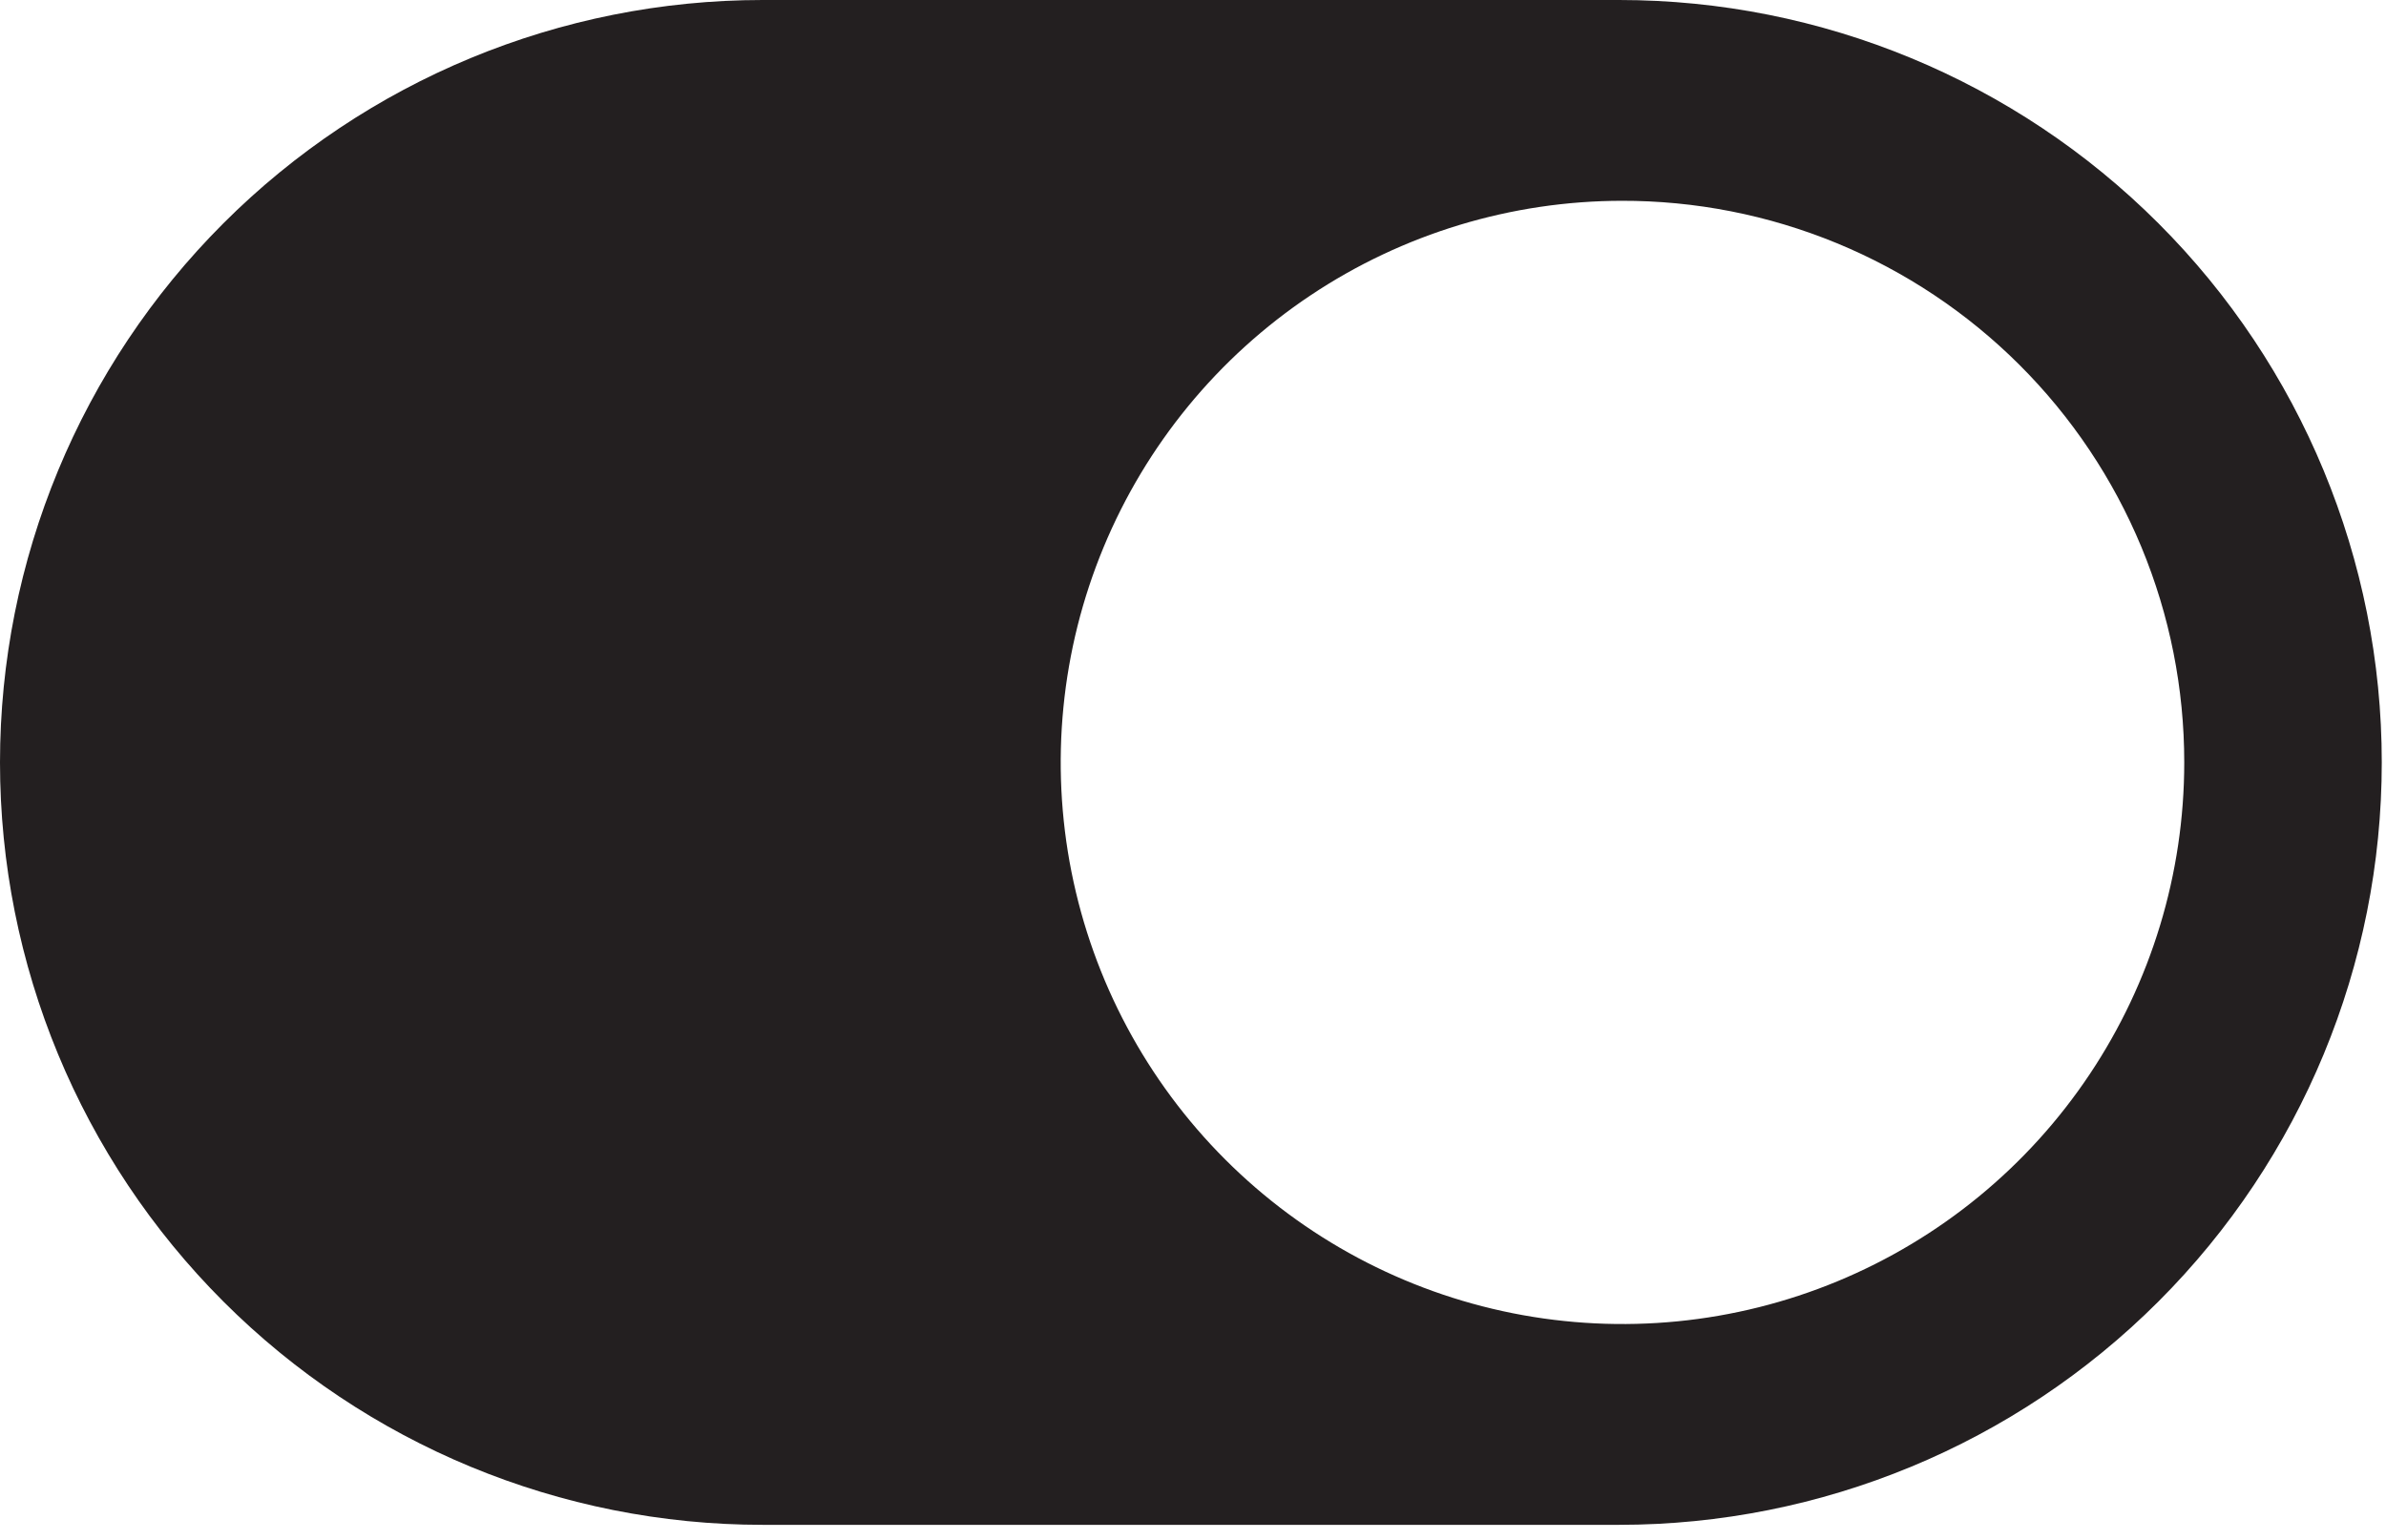
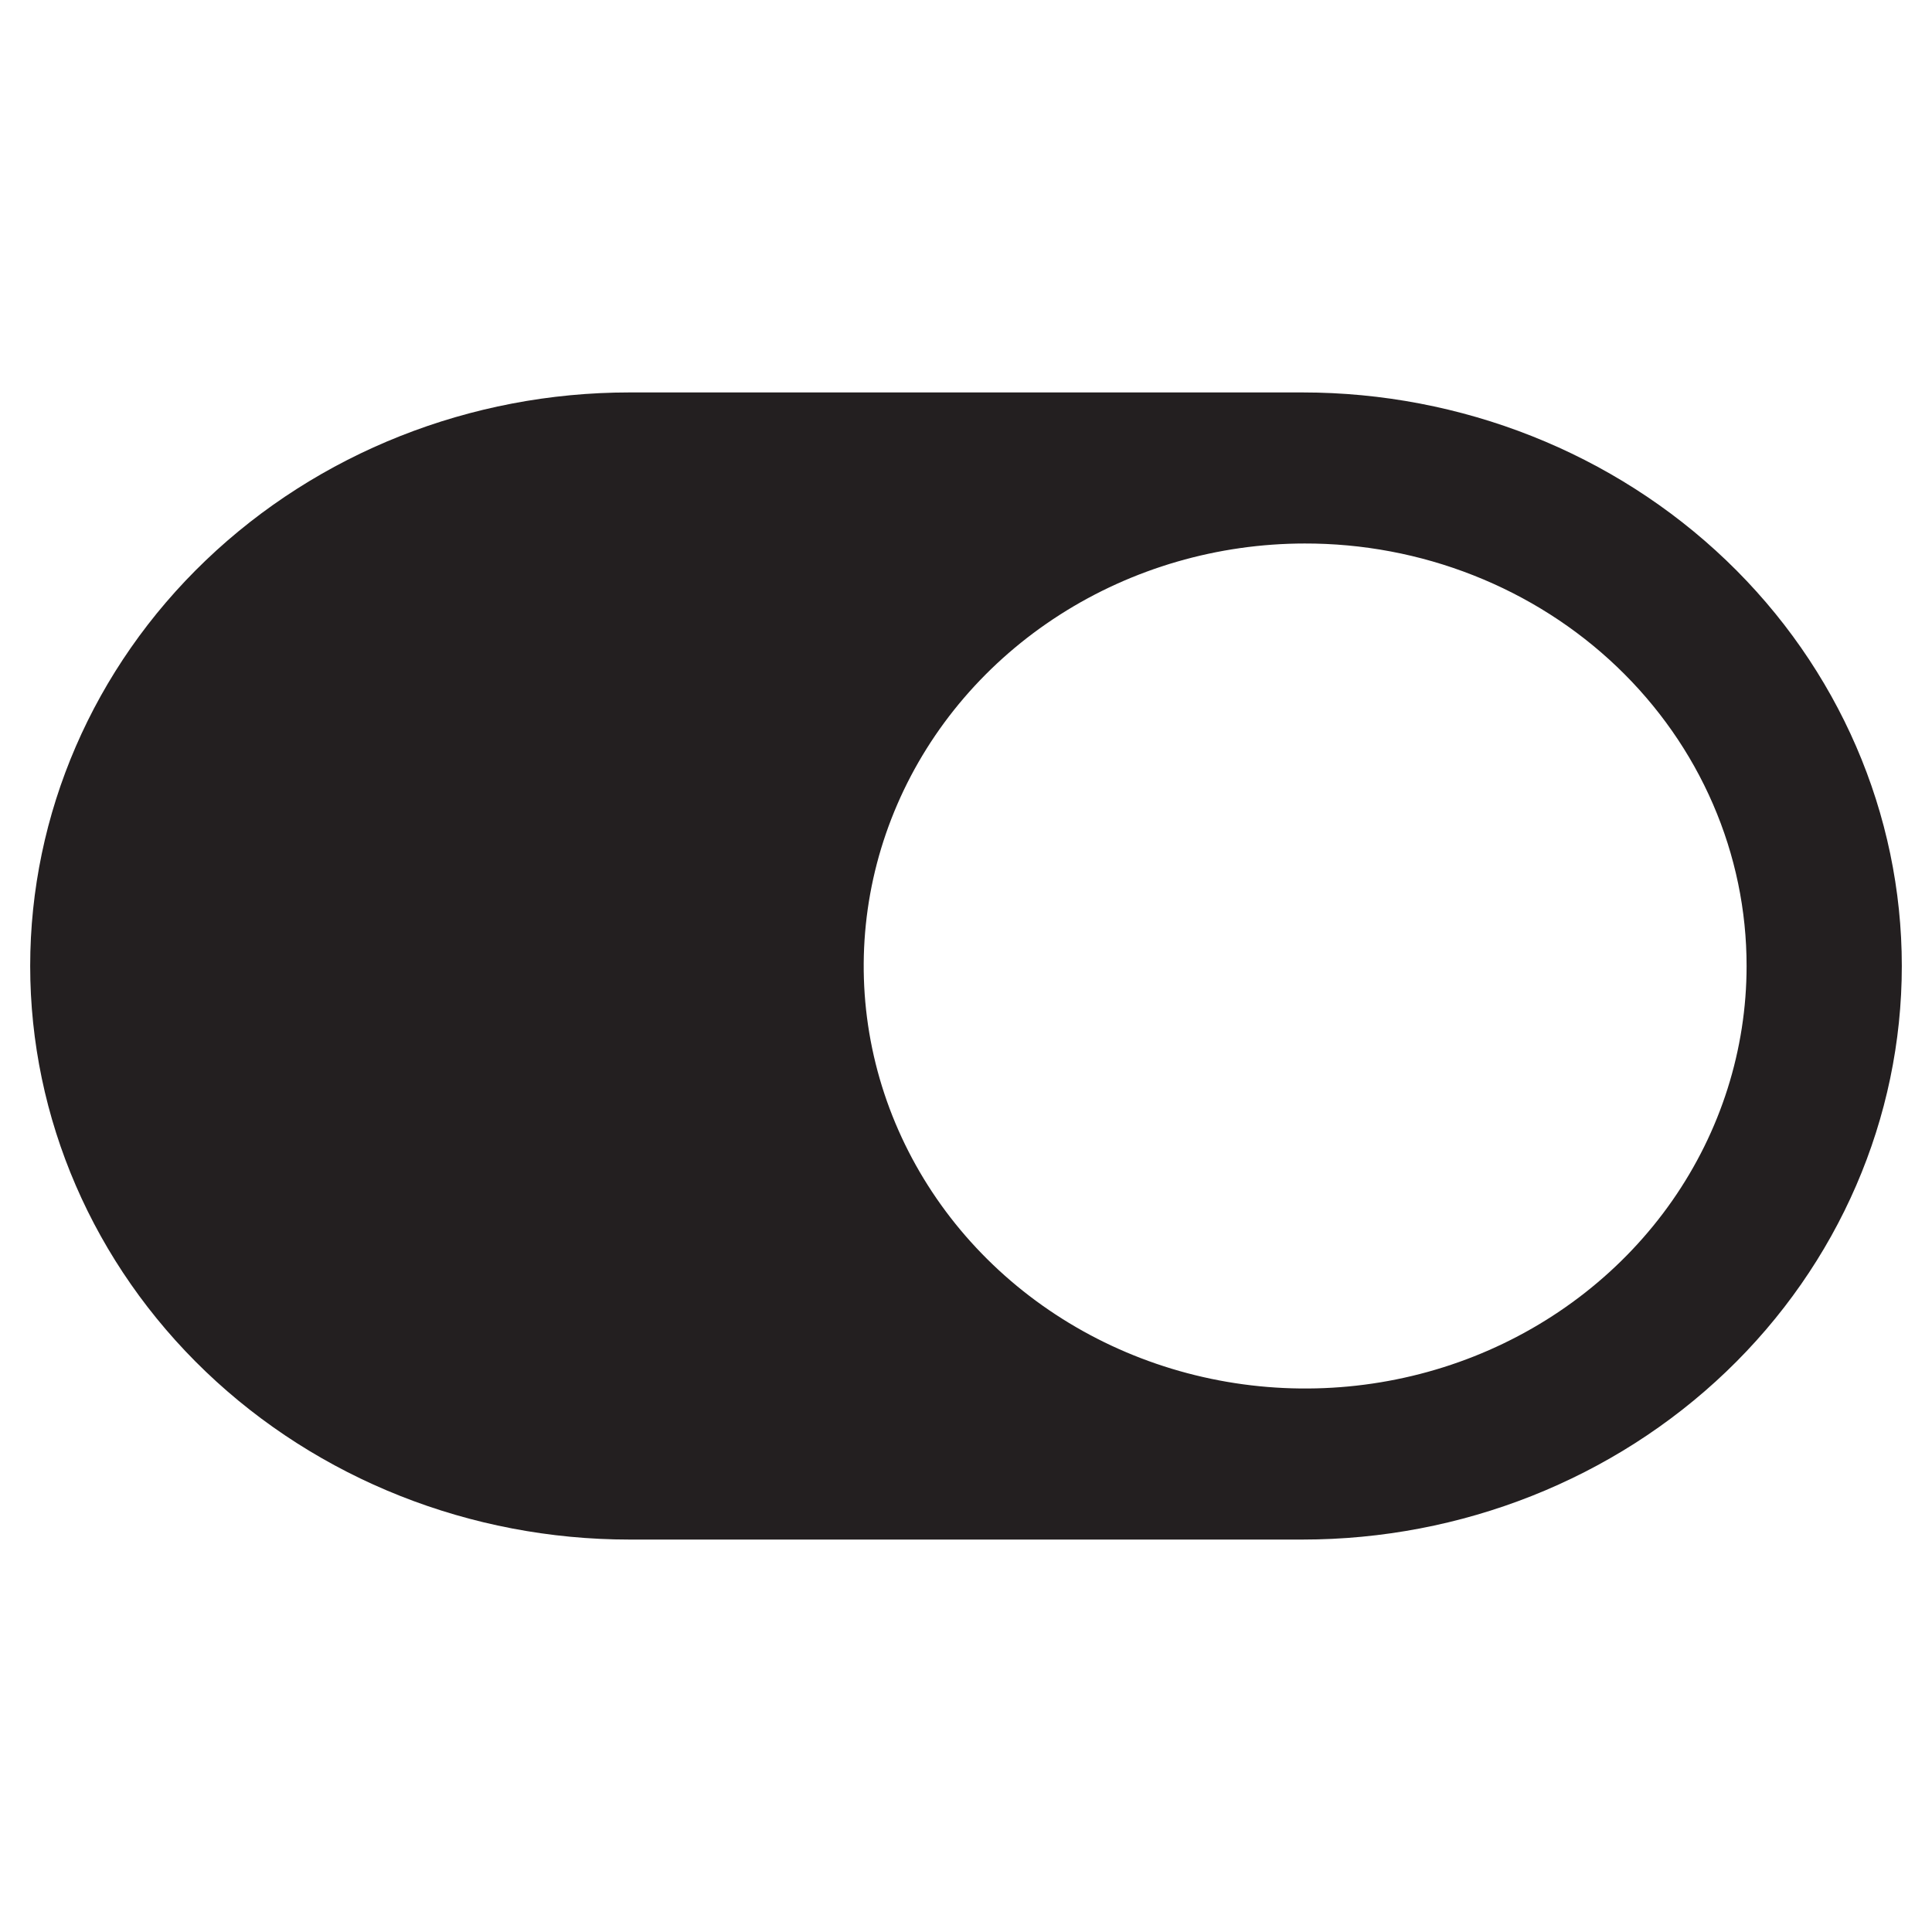
- <svg xmlns="http://www.w3.org/2000/svg" width="79" height="51" viewBox="0 0 79 51" fill="none">
-   <path d="M53.61 50.5L25.25 50.5C18.553 50.5 12.131 47.84 7.396 43.104C2.66 38.369 0 31.947 0 25.25C0 18.553 2.66 12.131 7.396 7.396C12.131 2.66 18.553 0 25.25 0L53.61 0C60.307 0 66.729 2.66 71.465 7.396C76.2 12.131 78.86 18.553 78.86 25.25C78.86 31.947 76.2 38.369 71.465 43.104C66.729 47.84 60.307 50.5 53.61 50.5ZM53.72 6.65C50.041 6.65 46.445 7.741 43.386 9.785C40.328 11.829 37.944 14.733 36.536 18.132C35.128 21.531 34.76 25.271 35.477 28.879C36.195 32.487 37.967 35.801 40.568 38.402C43.169 41.003 46.483 42.775 50.091 43.493C53.699 44.21 57.439 43.842 60.838 42.434C64.237 41.026 67.142 38.642 69.185 35.584C71.229 32.525 72.32 28.929 72.32 25.25C72.321 22.804 71.84 20.381 70.903 18.121C69.966 15.861 68.593 13.809 66.861 12.081C65.129 10.353 63.074 8.984 60.812 8.052C58.55 7.12 56.126 6.643 53.68 6.65H53.72Z" fill="#231F20" />
+ <svg xmlns="http://www.w3.org/2000/svg" width="64" height="64" viewBox="0 0 64 64" fill="none">
+   <path d="M43.148 51L20.852 51C15.587 51 10.537 48.998 6.814 45.435C3.091 41.872 1 37.039 1 32C1 26.961 3.091 22.128 6.814 18.565C10.537 15.002 15.587 13 20.852 13L43.148 13C48.413 13 53.463 15.002 57.186 18.565C60.908 22.128 63 26.961 63 32C63 37.039 60.908 41.872 57.186 45.435C53.463 48.998 48.413 51 43.148 51ZM43.235 18.004C40.343 18.004 37.515 18.825 35.111 20.363C32.706 21.901 30.831 24.087 29.725 26.644C28.618 29.201 28.328 32.016 28.892 34.73C29.457 37.445 30.849 39.939 32.895 41.897C34.94 43.854 37.545 45.187 40.382 45.727C43.219 46.267 46.159 45.99 48.831 44.931C51.503 43.871 53.787 42.077 55.394 39.776C57.001 37.474 57.858 34.768 57.858 32C57.859 30.159 57.481 28.336 56.744 26.636C56.008 24.935 54.928 23.391 53.566 22.09C52.205 20.79 50.589 19.76 48.81 19.059C47.032 18.357 45.127 17.999 43.203 18.004H43.235Z" fill="#231F20" />
</svg>
